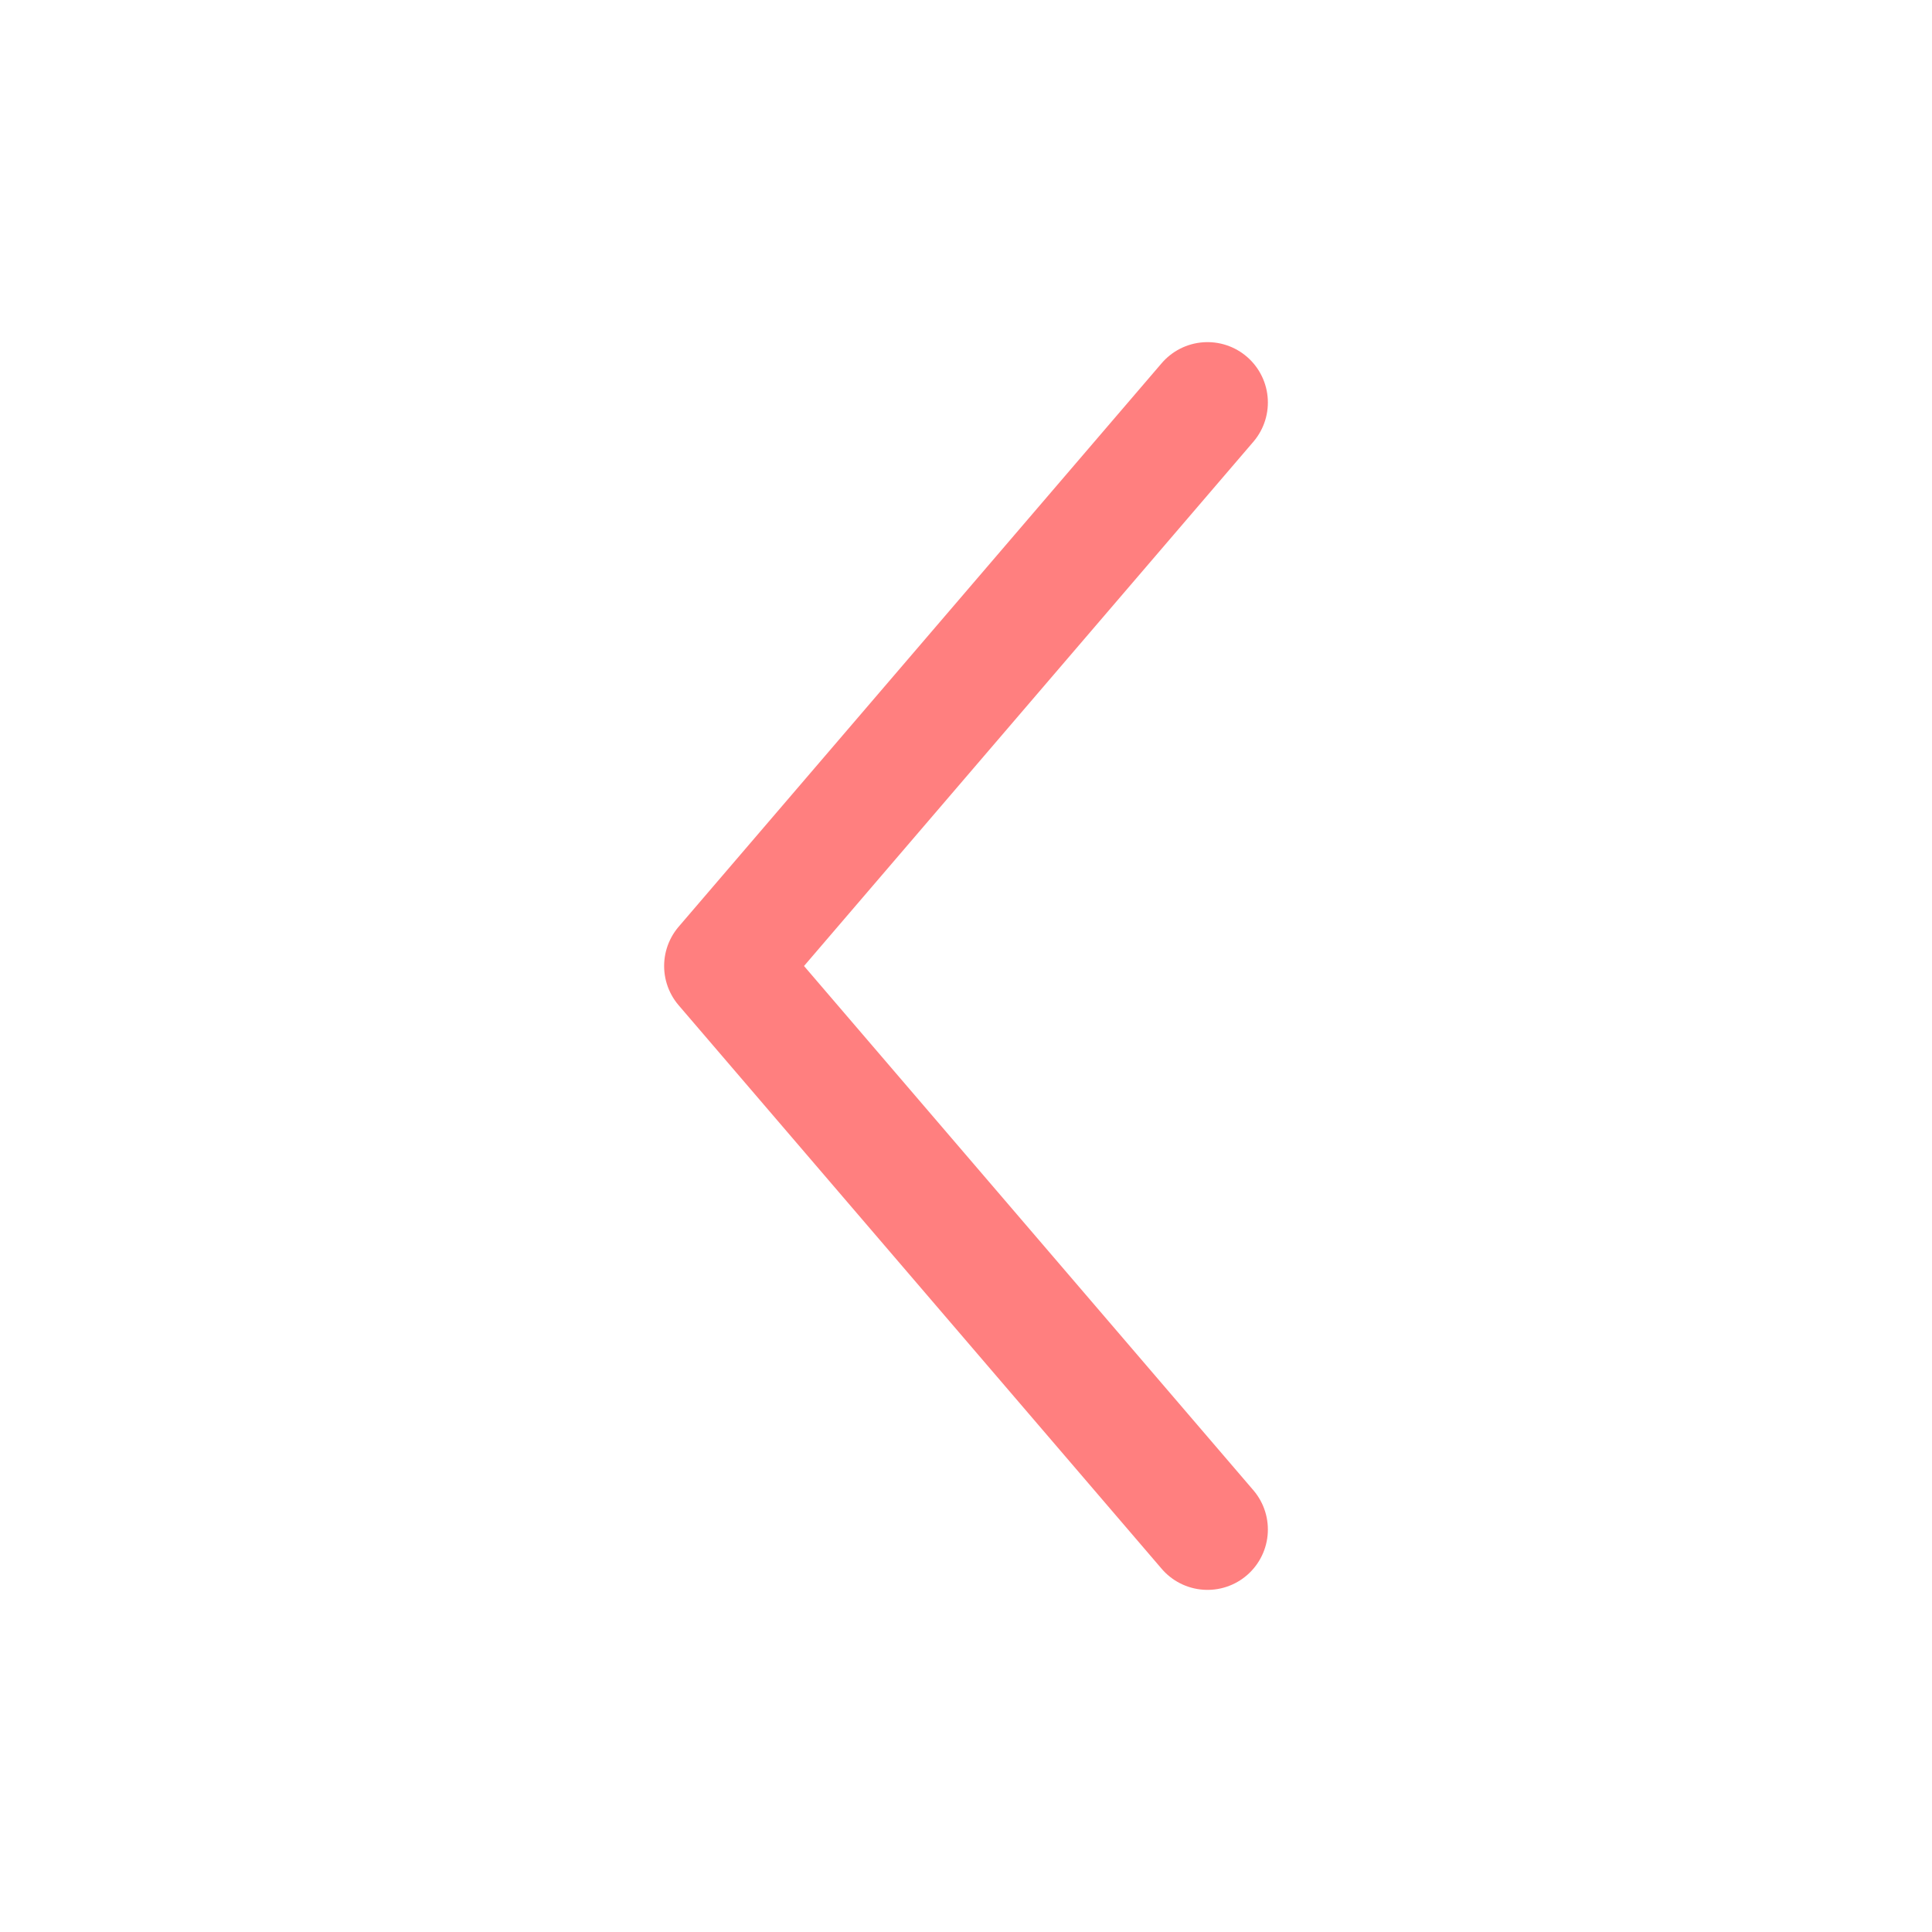
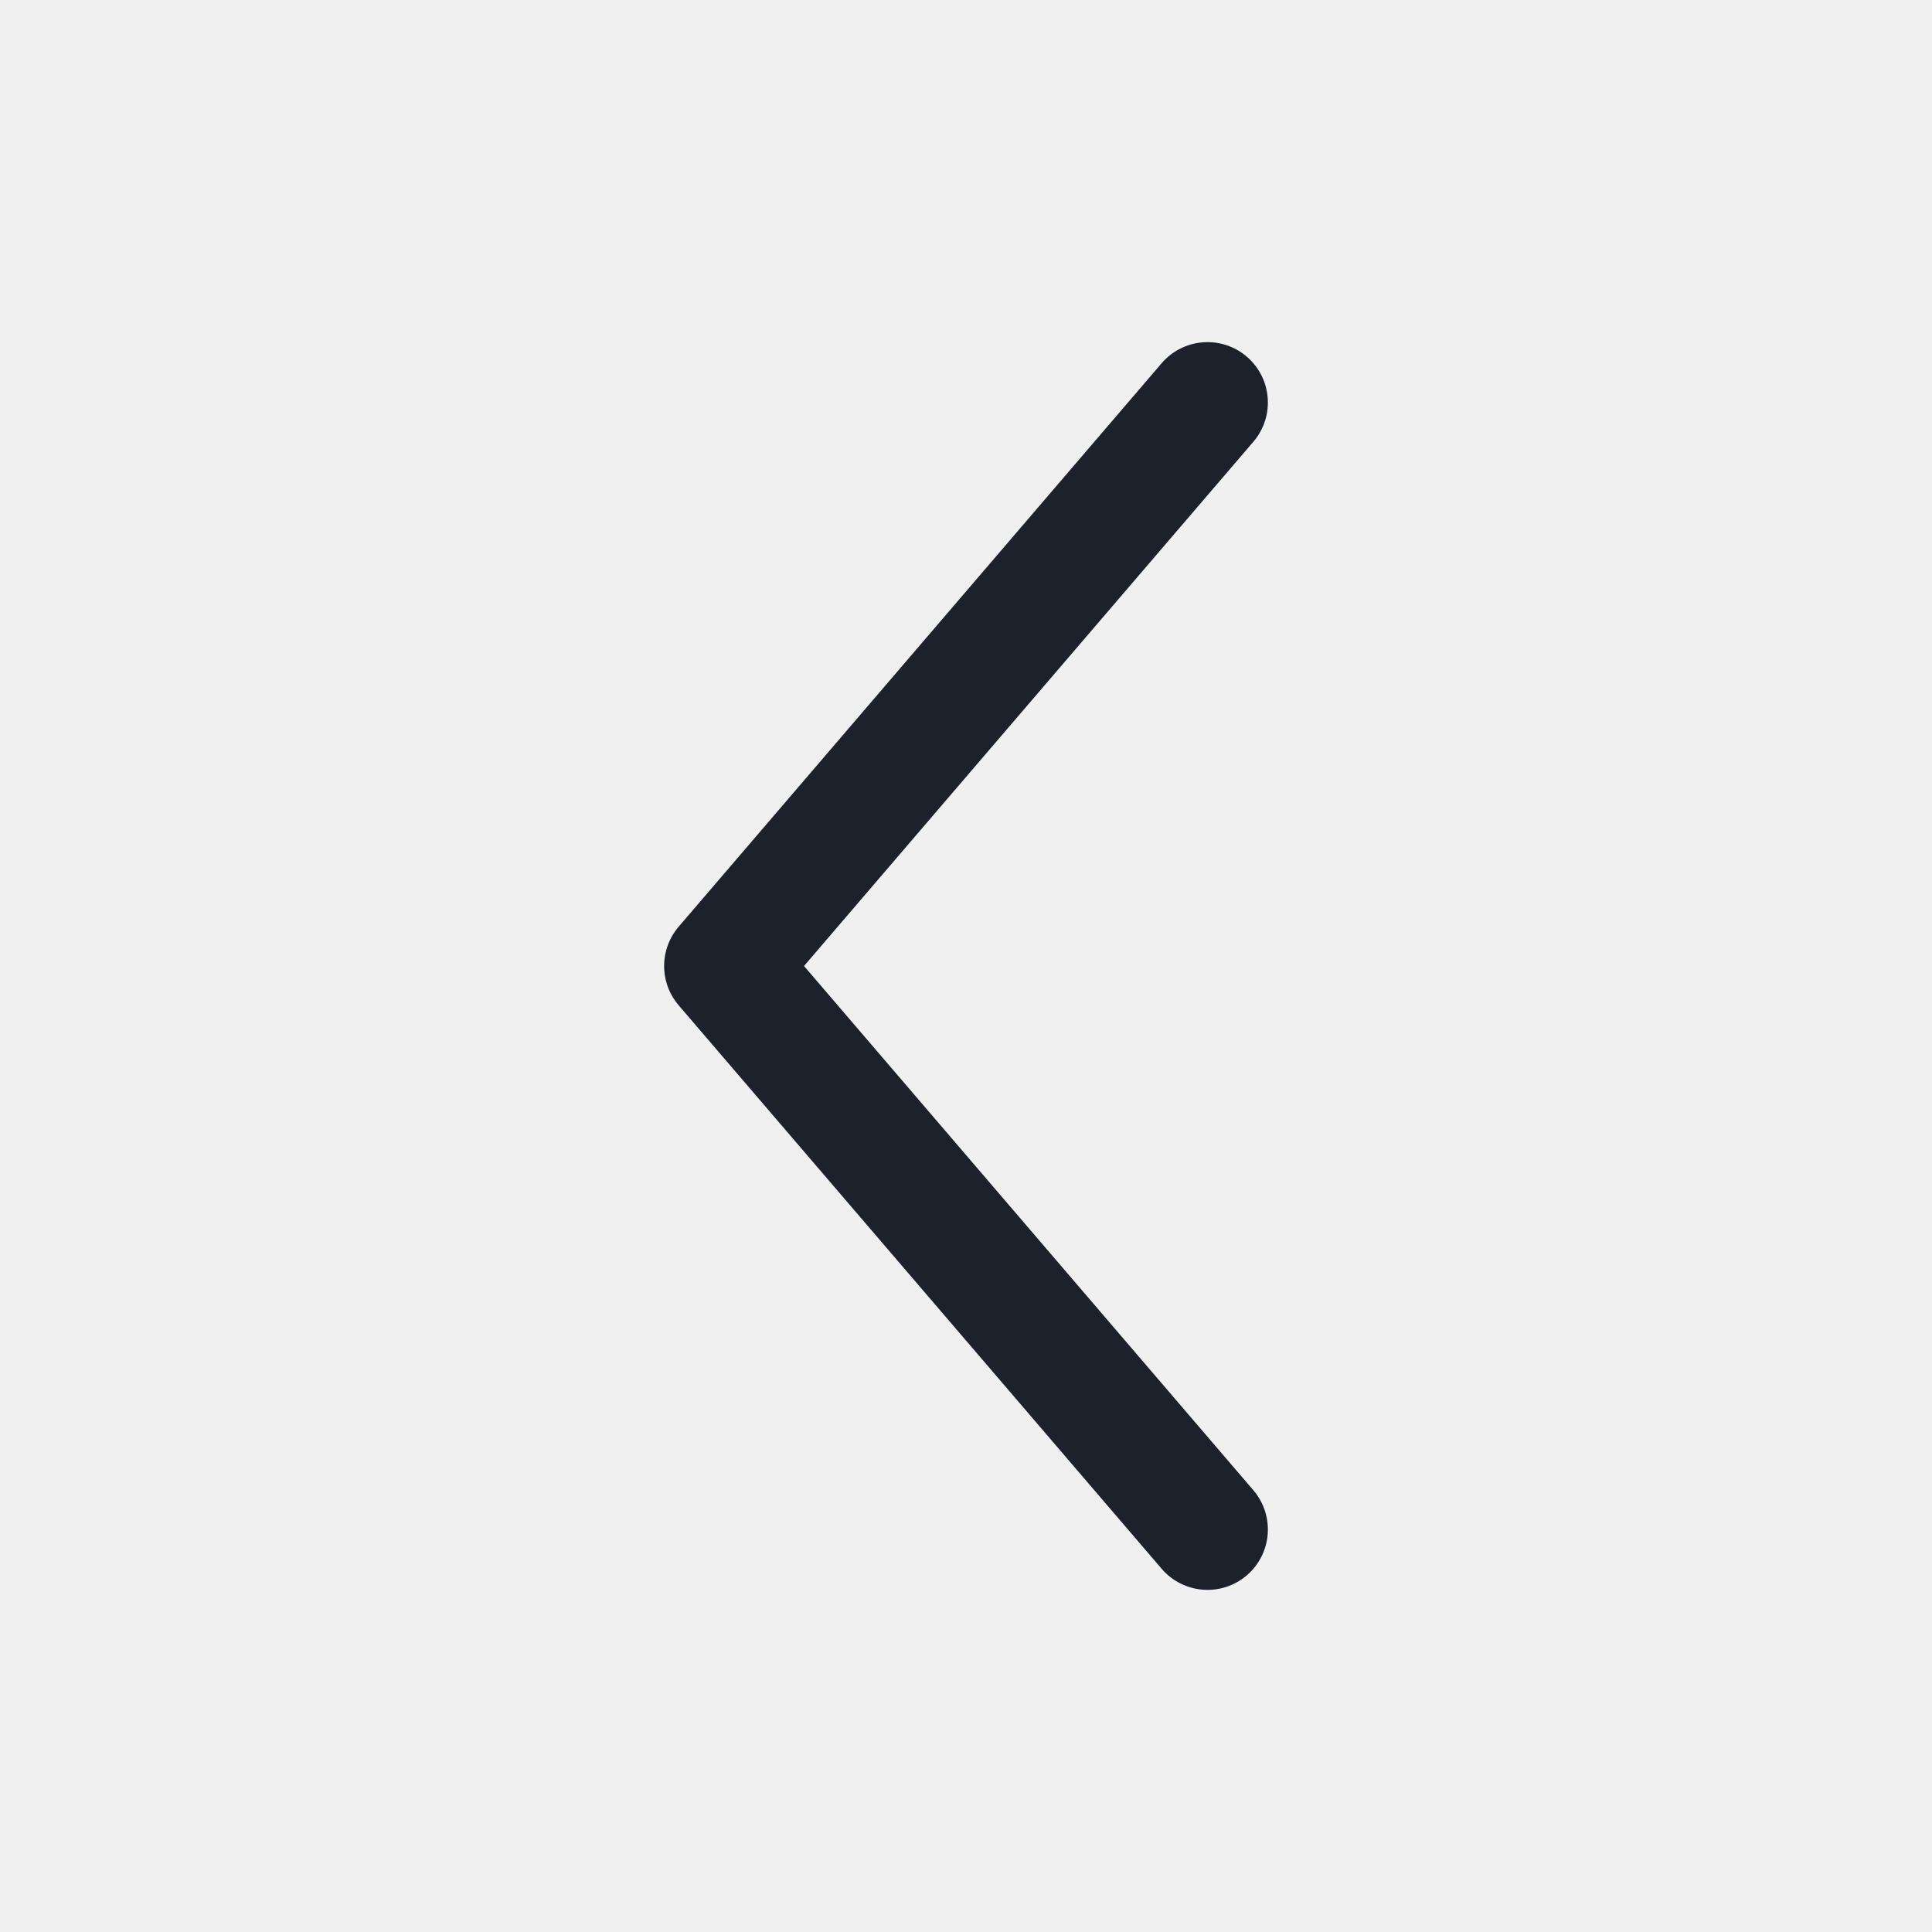
- <svg xmlns="http://www.w3.org/2000/svg" width="24" height="24" viewBox="0 0 24 24" fill="none">
-   <rect width="24" height="24" fill="white" />
-   <path d="M15 5L9 12L15 19" stroke="#FF0000" stroke-opacity="0.5" stroke-width="1.5" stroke-linecap="round" stroke-linejoin="round" />
+ <svg xmlns="http://www.w3.org/2000/svg" width="24" height="24" viewBox="0 0 24 24" fill="none" stroke="#1D212C" stroke-width="1.5" stroke-linecap="round" stroke-linejoin="round">
+   <path d="M15 5L9 12L15 19" />
</svg>
